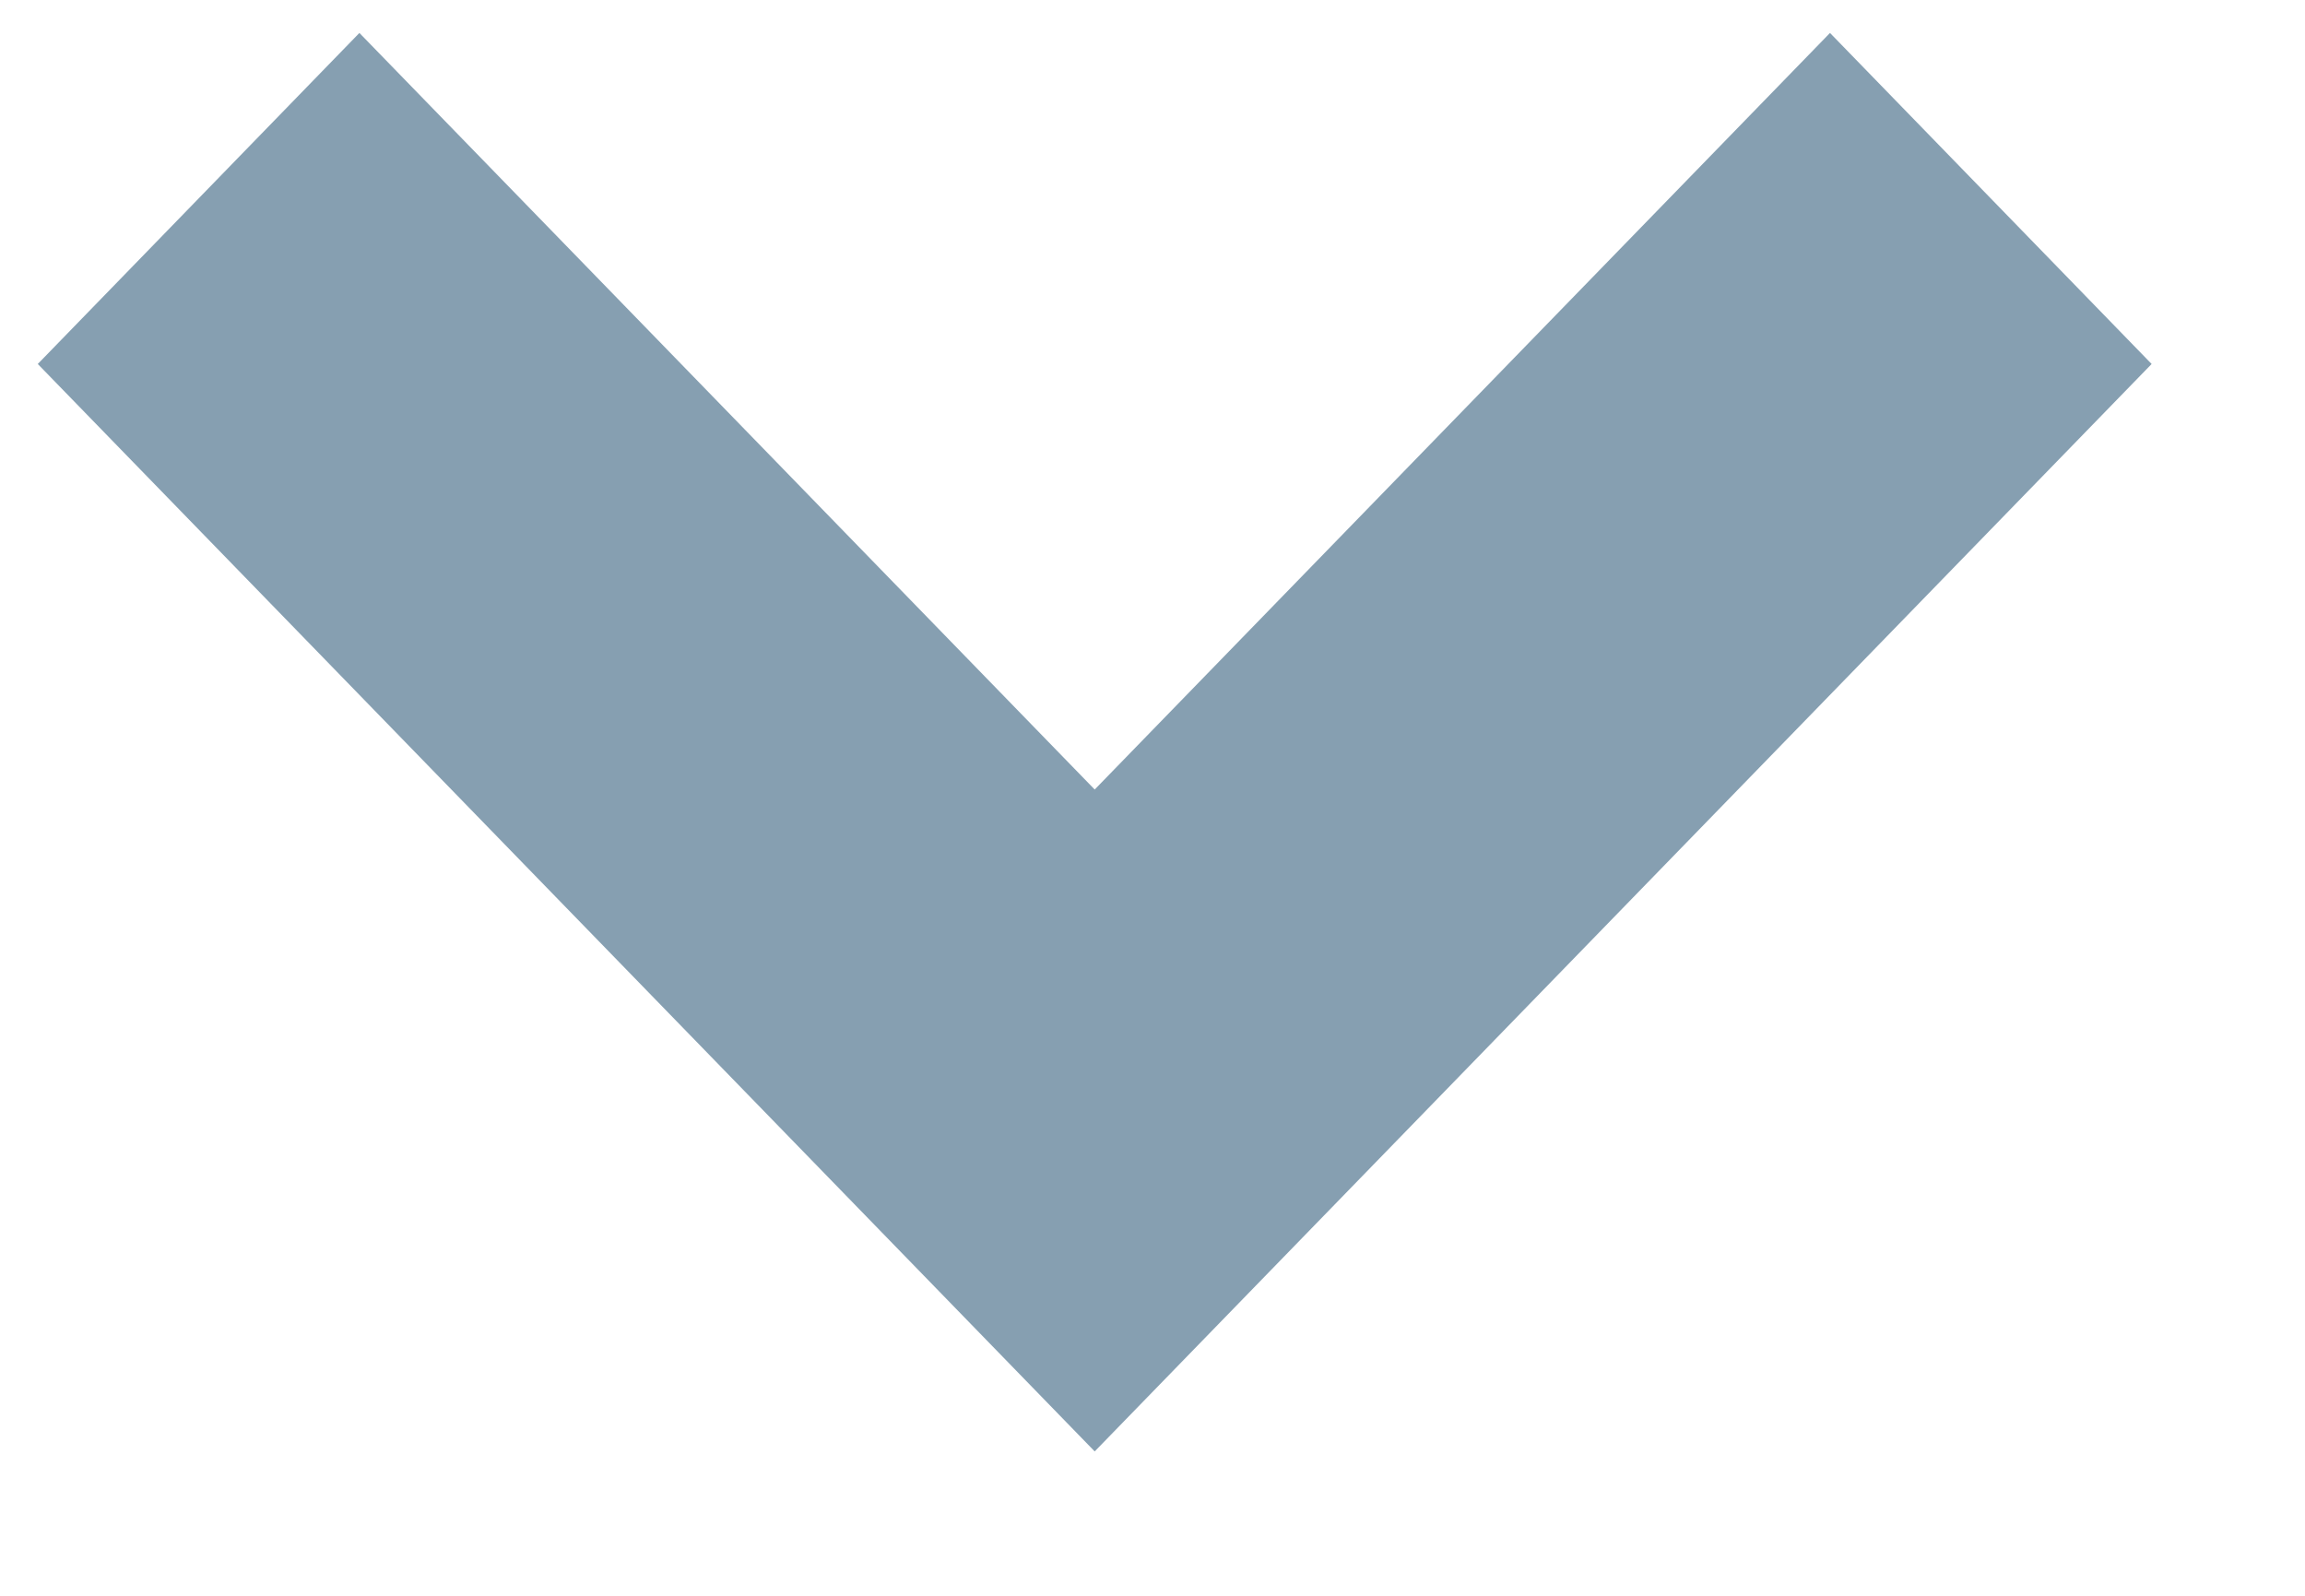
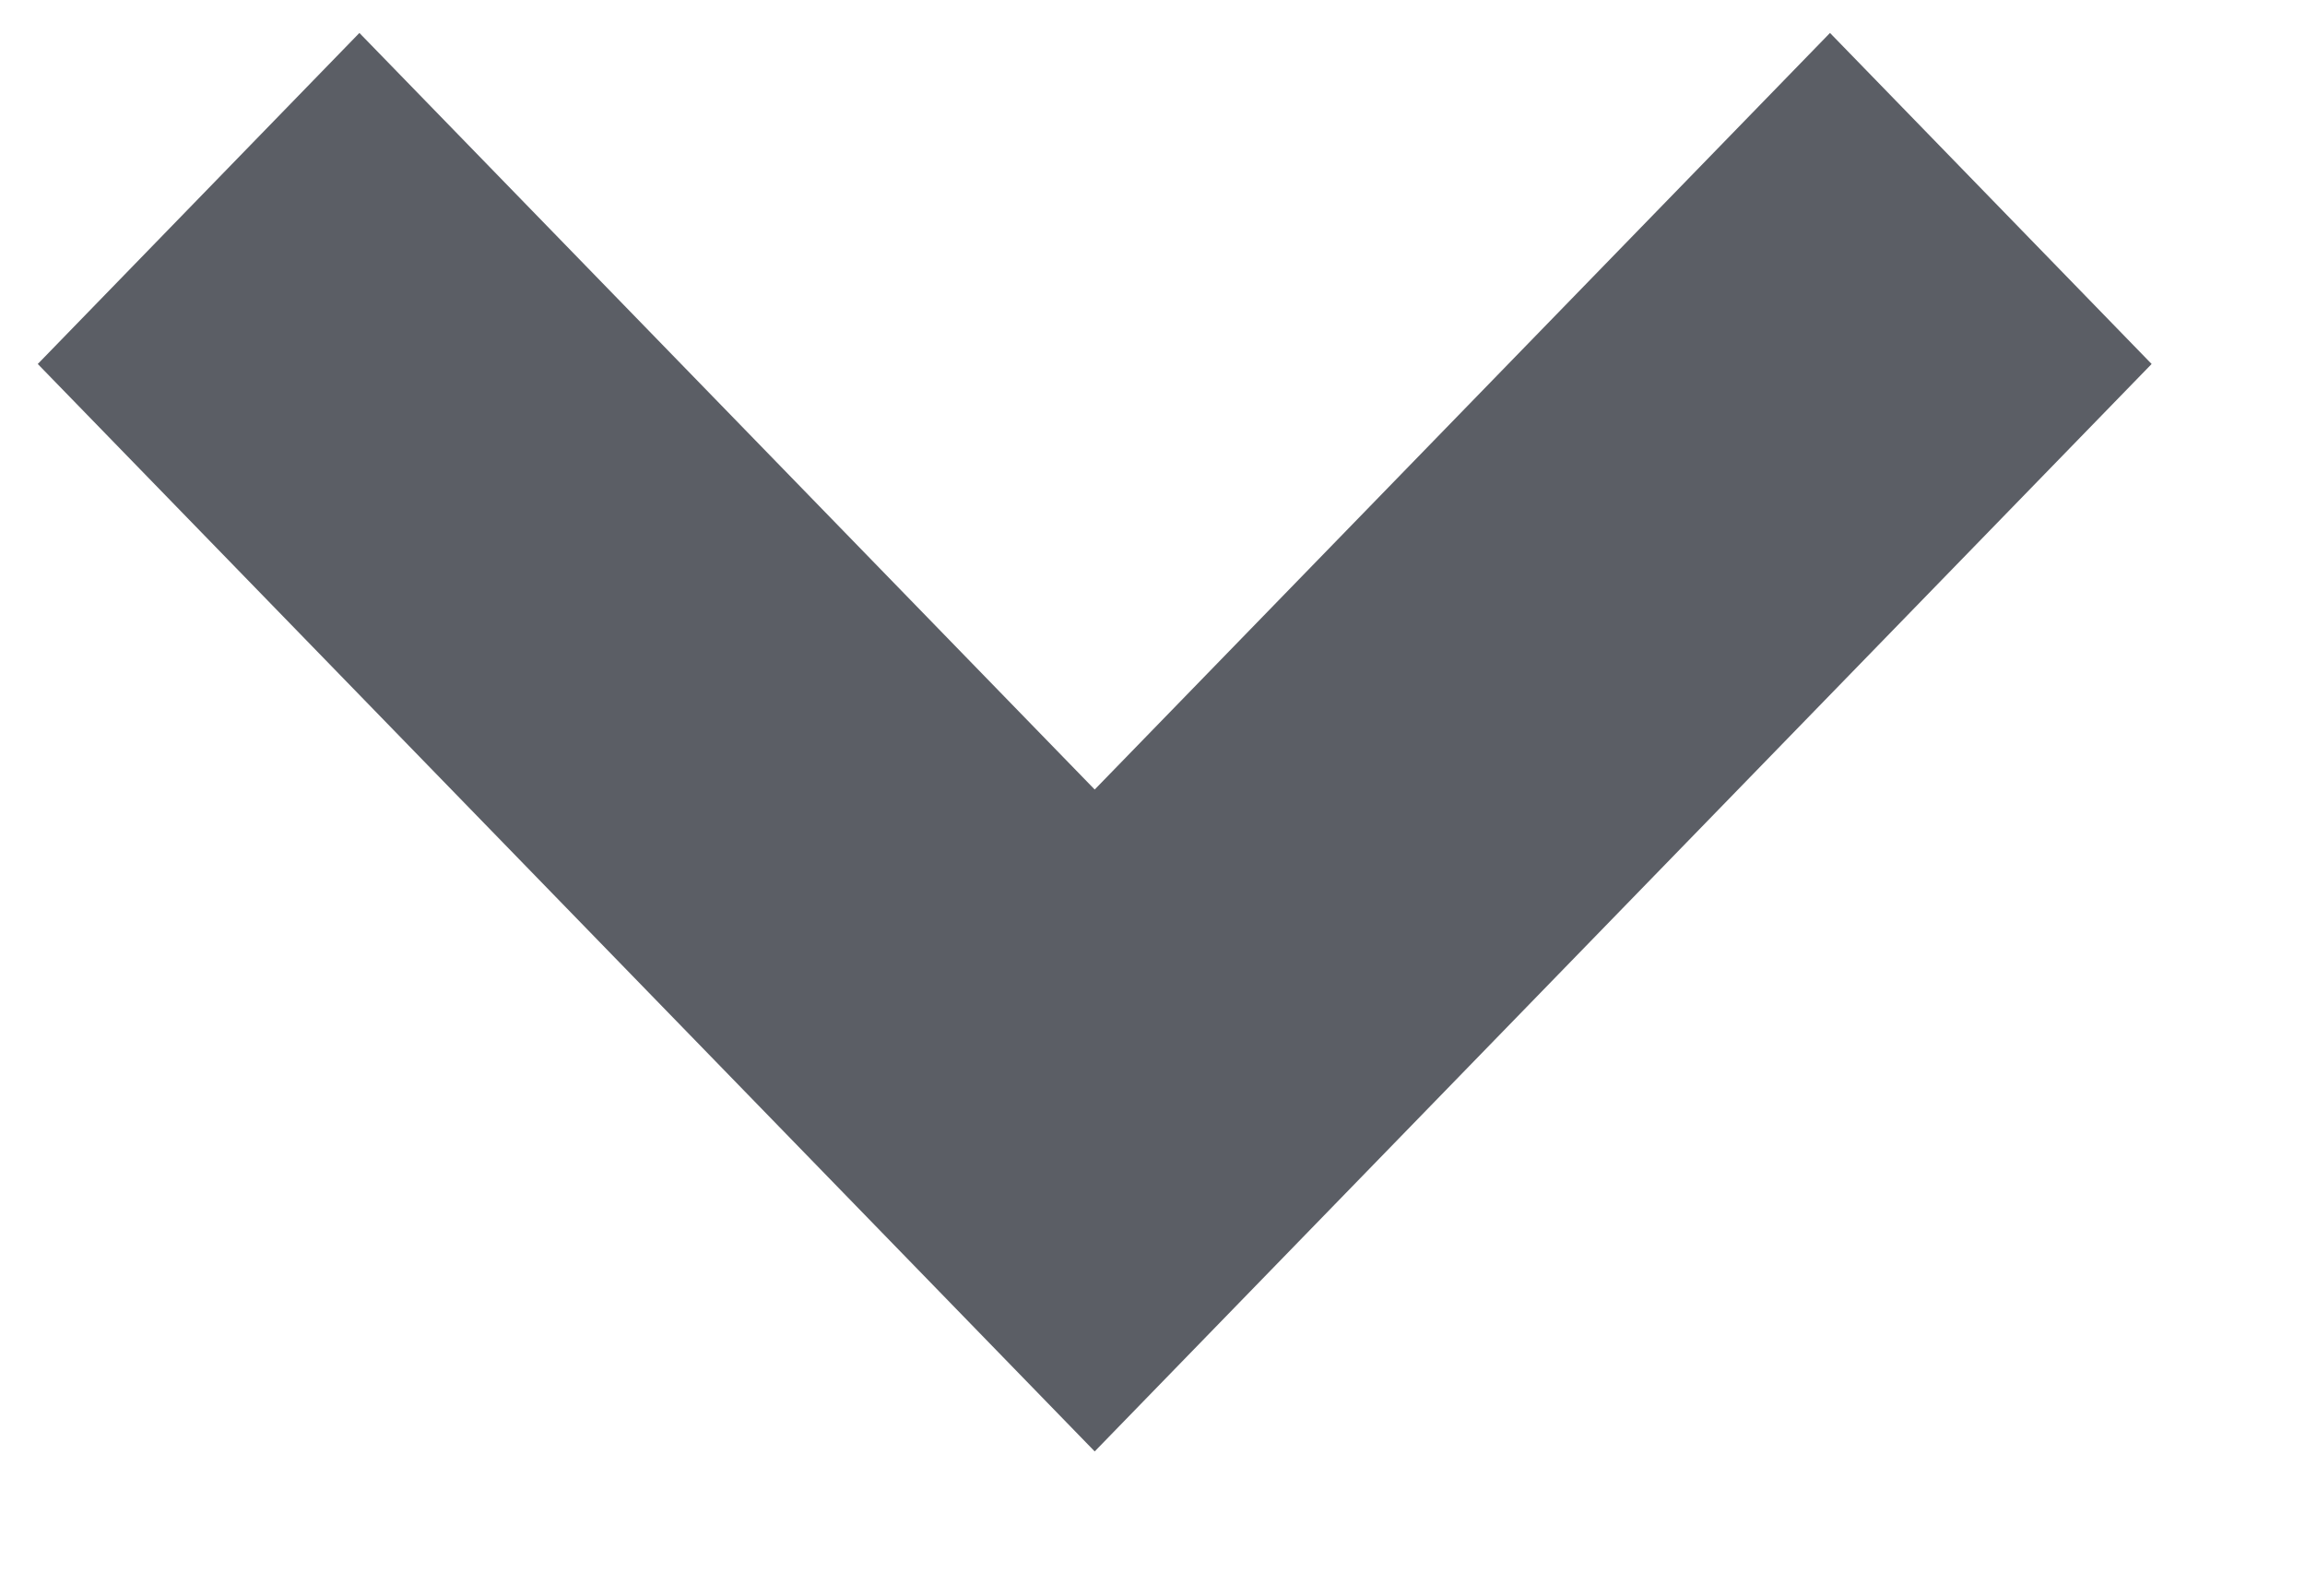
<svg xmlns="http://www.w3.org/2000/svg" width="13px" height="9px" viewBox="0 0 13 9" version="1.1">
  <defs />
  <g id="Page-1" stroke="none" stroke-width="1" fill="none" fill-rule="evenodd">
-     <g id="Select-2-_-Font/Color" transform="translate(-327, -343)" fill="#869FB1">
+     <g id="Select-2-_-Font/Color" transform="translate(-327, -343)" fill="#5B5E65">
      <g id="Form-Field-Dropdown-default-+-Group-+-Line" transform="translate(64, 296.1858)">
        <g id="Form-Field-Dropdown-default" transform="translate(0, 0)">
          <polygon id="Shape-4" points="269.174 51.267 265.027 47 263.213 48.867 269.174 55 275.135 48.867 273.321 47" />
        </g>
      </g>
    </g>
  </g>
</svg>
